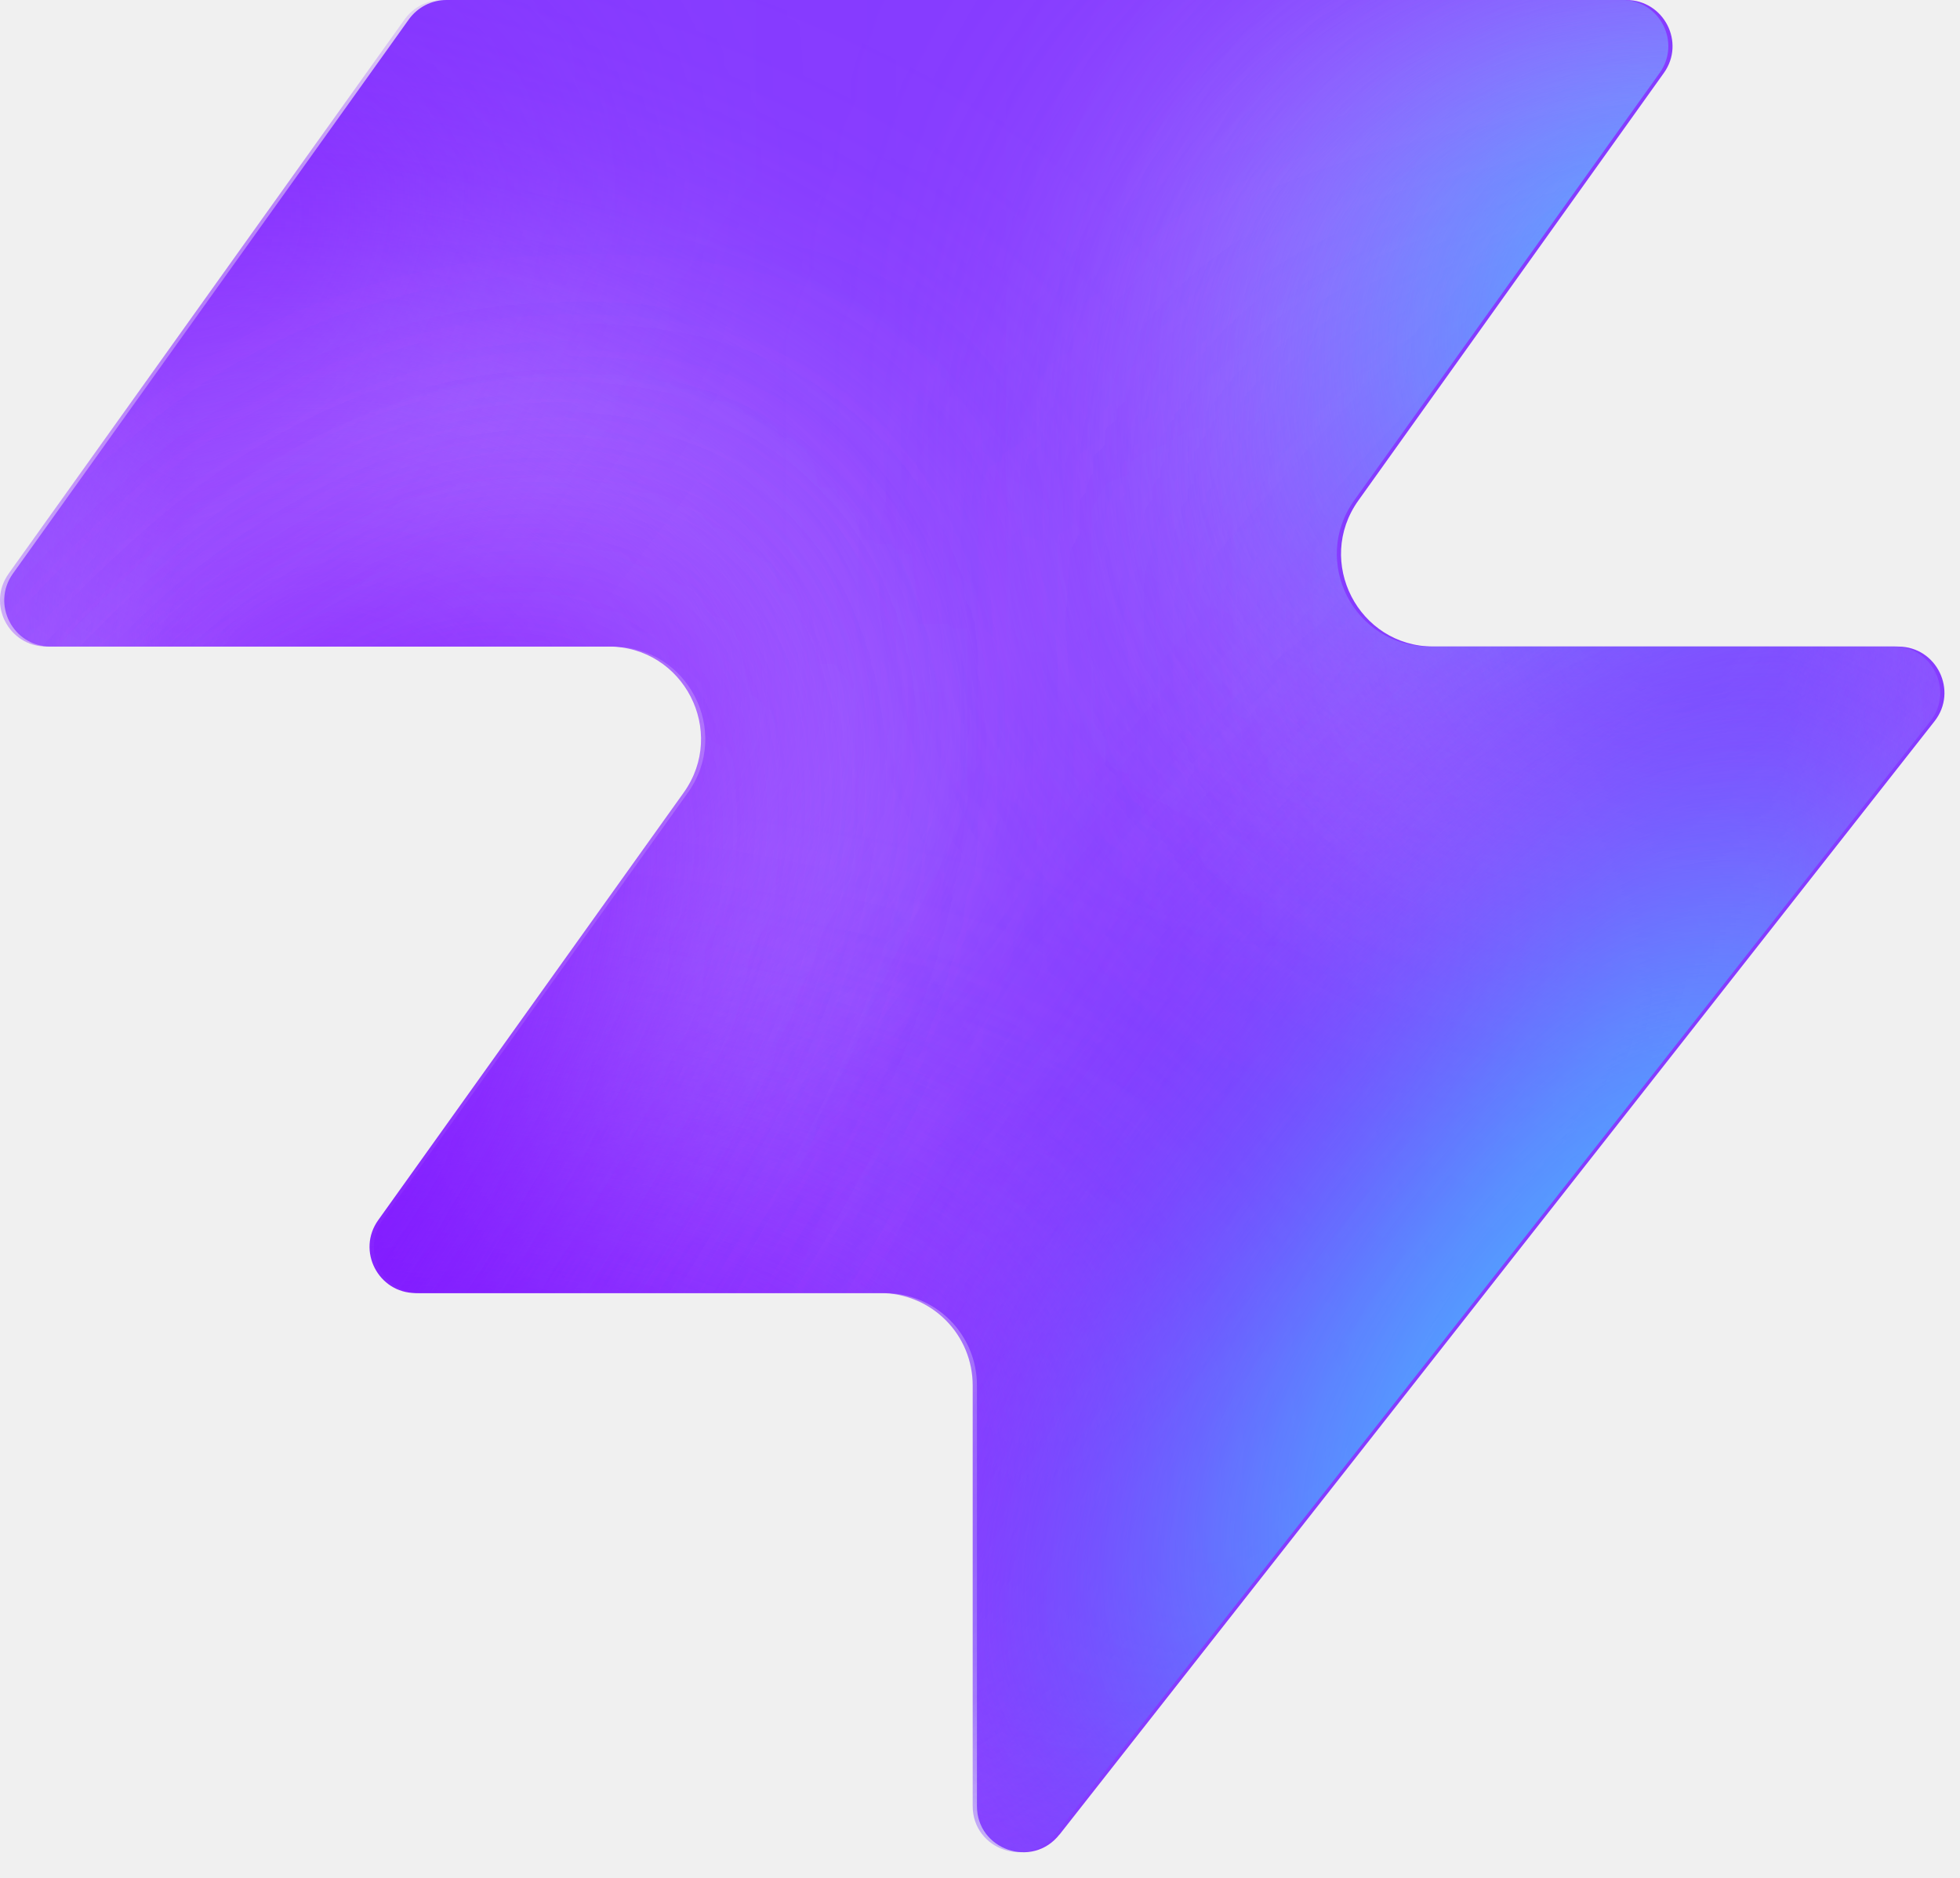
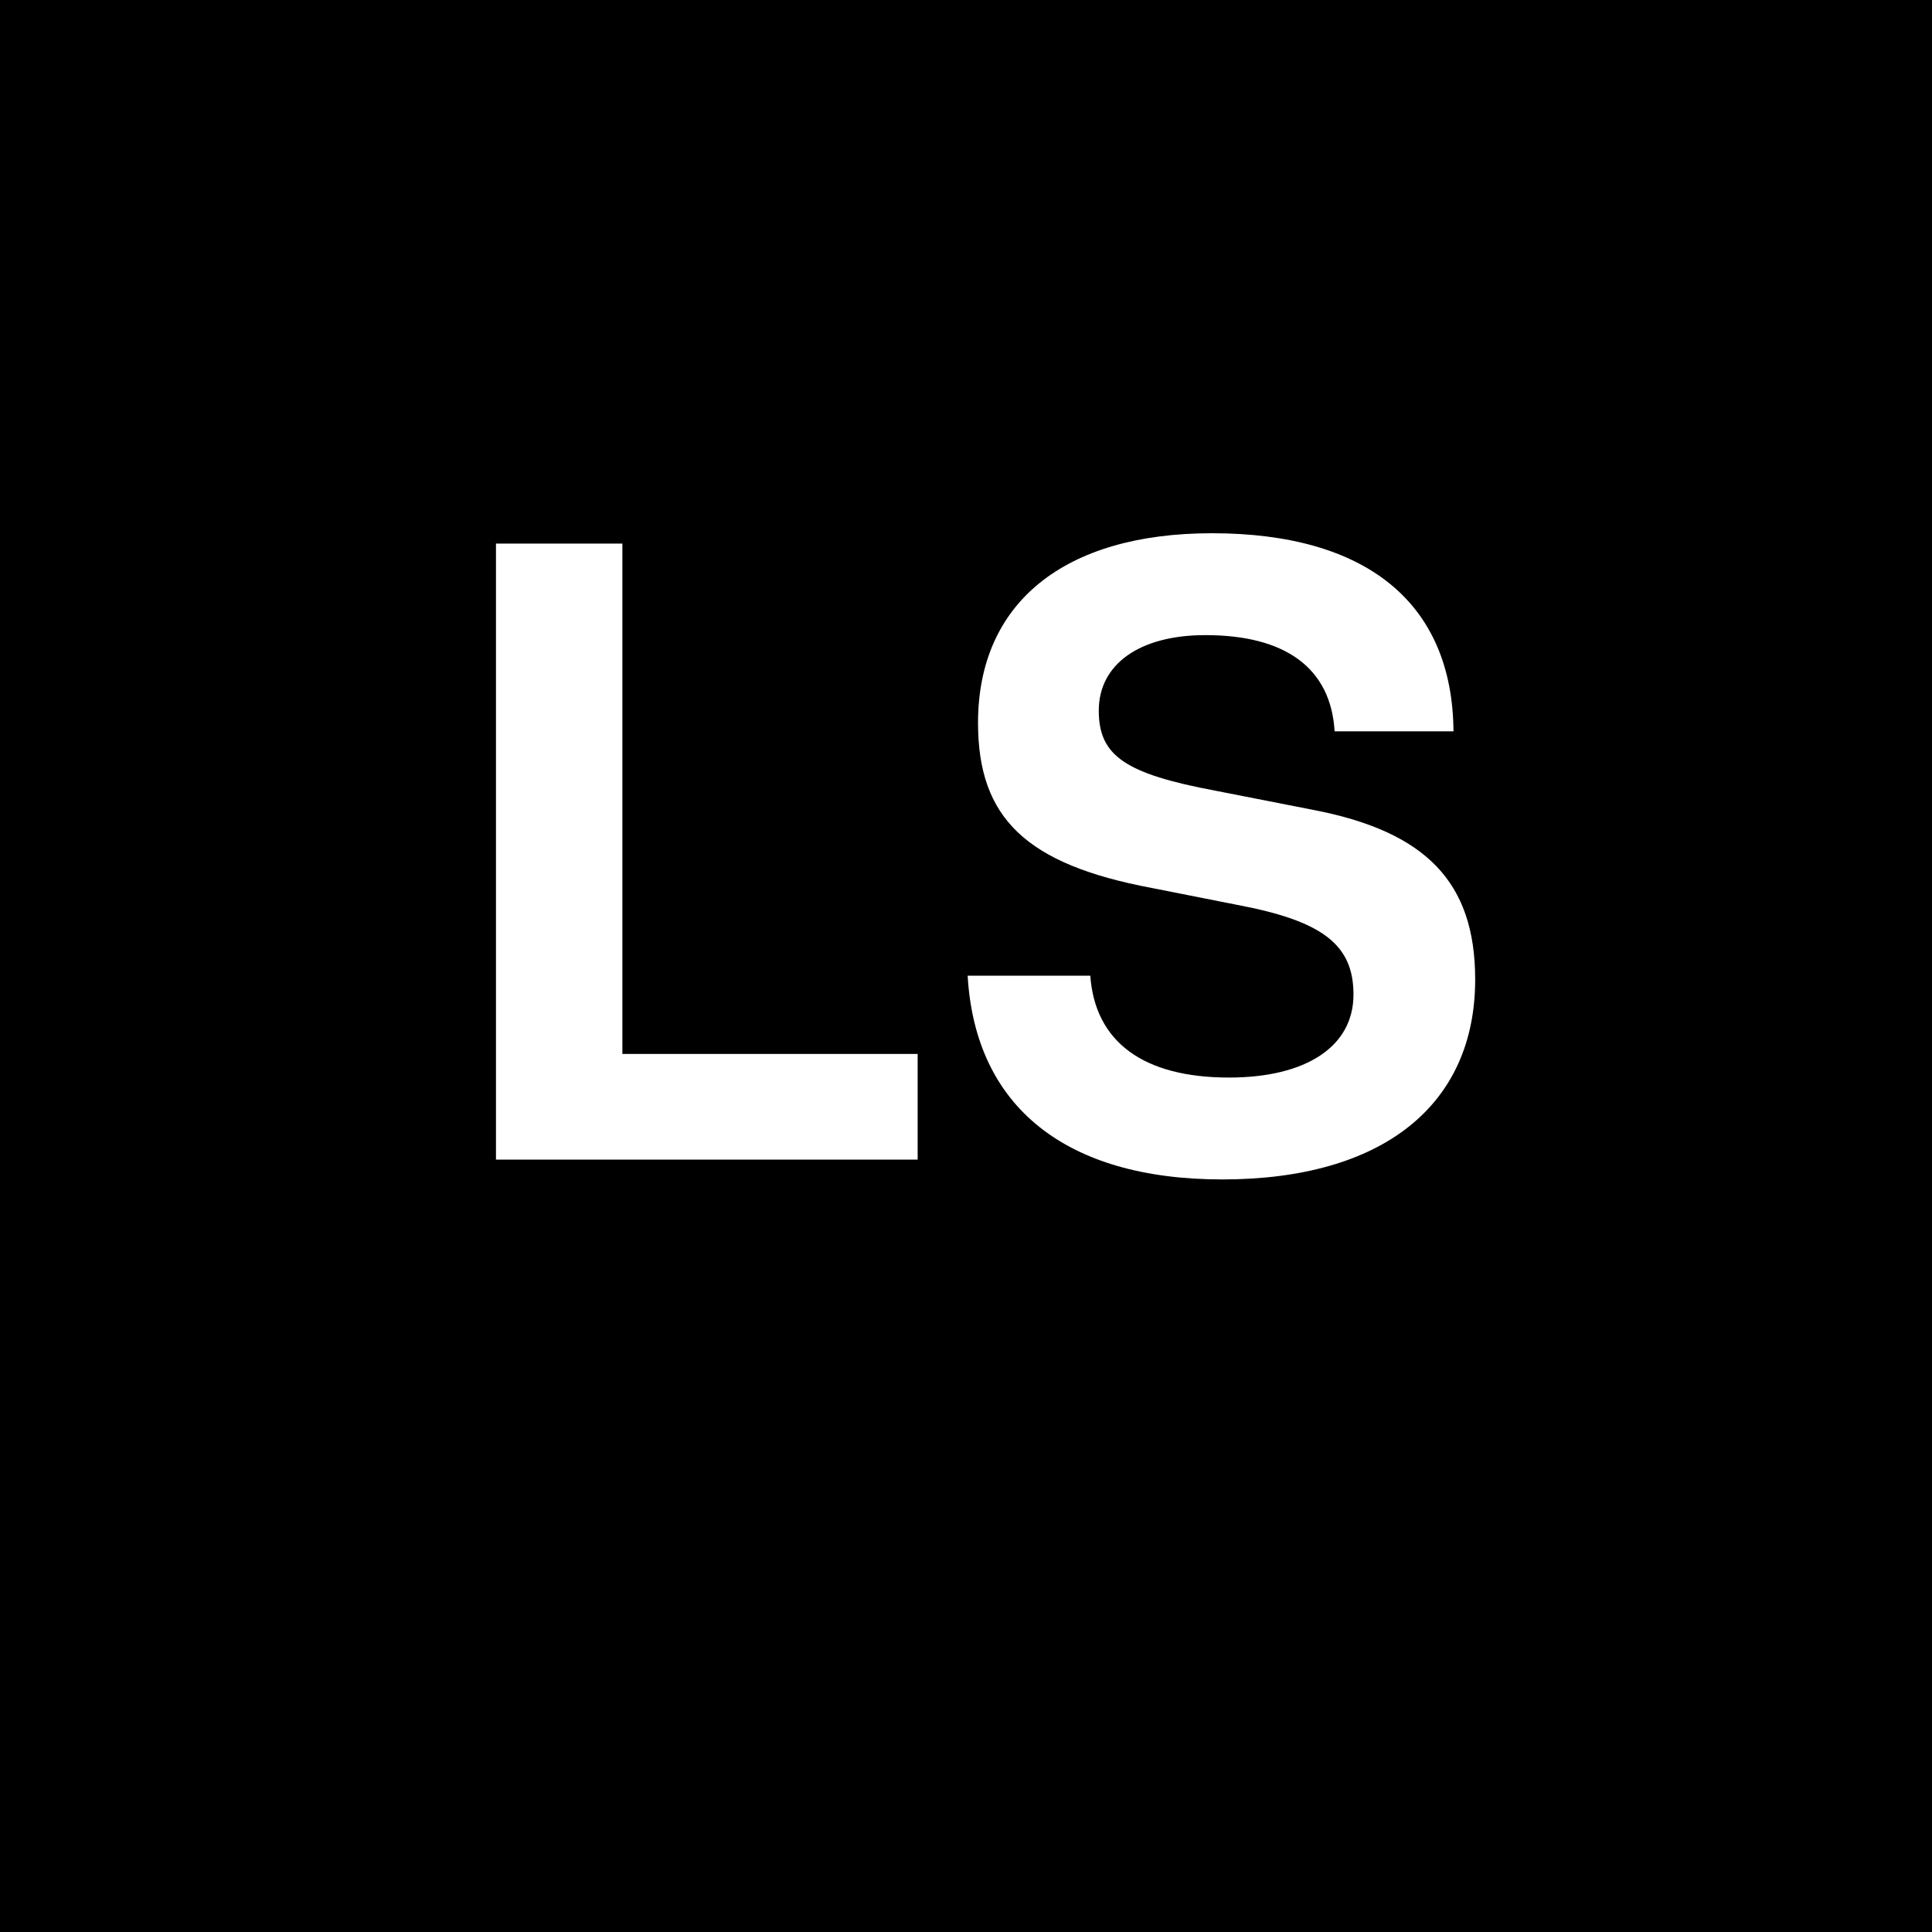
- <svg xmlns="http://www.w3.org/2000/svg" width="48" height="46" fill="none" viewBox="0 0 48 46">
-   <path fill="#863bff" d="M25.946 44.938c-.664.845-2.021.375-2.021-.698V33.937a2.26 2.26 0 0 0-2.262-2.262H10.287c-.92 0-1.456-1.04-.92-1.788l7.48-10.471c1.07-1.497 0-3.578-1.842-3.578H1.237c-.92 0-1.456-1.04-.92-1.788L10.013.474c.214-.297.556-.474.92-.474h28.894c.92 0 1.456 1.04.92 1.788l-7.48 10.471c-1.07 1.498 0 3.579 1.842 3.579h11.377c.943 0 1.473 1.088.89 1.83L25.947 44.94z" style="fill:#863bff;fill:color(display-p3 .525 .23 1);fill-opacity:1" />
-   <mask id="a" width="48" height="46" x="0" y="0" maskUnits="userSpaceOnUse" style="mask-type:alpha">
-     <path fill="#000" d="M25.842 44.938c-.664.844-2.021.375-2.021-.698V33.937a2.26 2.26 0 0 0-2.262-2.262H10.183c-.92 0-1.456-1.04-.92-1.788l7.48-10.471c1.07-1.498 0-3.579-1.842-3.579H1.133c-.92 0-1.456-1.04-.92-1.787L9.91.473c.214-.297.556-.474.92-.474h28.894c.92 0 1.456 1.04.92 1.788l-7.48 10.471c-1.07 1.498 0 3.578 1.842 3.578h11.377c.943 0 1.473 1.088.89 1.832L25.843 44.94z" style="fill:#000;fill-opacity:1" />
-   </mask>
-   <g mask="url(#a)">
-     <g filter="url(#b)">
-       <ellipse cx="5.508" cy="14.704" fill="#ede6ff" rx="5.508" ry="14.704" style="fill:#ede6ff;fill:color(display-p3 .927 .903 1);fill-opacity:1" transform="matrix(.00324 1 1 -.00324 -4.47 31.516)" />
-     </g>
-     <g filter="url(#c)">
-       <ellipse cx="10.399" cy="29.851" fill="#ede6ff" rx="10.399" ry="29.851" style="fill:#ede6ff;fill:color(display-p3 .927 .903 1);fill-opacity:1" transform="matrix(.00324 1 1 -.00324 -39.328 7.883)" />
-     </g>
-     <g filter="url(#d)">
-       <ellipse cx="5.508" cy="30.487" fill="#7e14ff" rx="5.508" ry="30.487" style="fill:#7e14ff;fill:color(display-p3 .492 .077 1);fill-opacity:1" transform="rotate(89.814 -25.913 -14.639)scale(1 -1)" />
-     </g>
-     <g filter="url(#e)">
-       <ellipse cx="5.508" cy="30.599" fill="#7e14ff" rx="5.508" ry="30.599" style="fill:#7e14ff;fill:color(display-p3 .492 .077 1);fill-opacity:1" transform="rotate(89.814 -32.644 -3.334)scale(1 -1)" />
-     </g>
-     <g filter="url(#f)">
-       <ellipse cx="5.508" cy="30.599" fill="#7e14ff" rx="5.508" ry="30.599" style="fill:#7e14ff;fill:color(display-p3 .492 .077 1);fill-opacity:1" transform="matrix(.00324 1 1 -.00324 -34.34 30.47)" />
-     </g>
-     <g filter="url(#g)">
-       <ellipse cx="14.072" cy="22.078" fill="#ede6ff" rx="14.072" ry="22.078" style="fill:#ede6ff;fill:color(display-p3 .927 .903 1);fill-opacity:1" transform="rotate(93.35 24.506 48.493)scale(-1 1)" />
-     </g>
-     <g filter="url(#h)">
-       <ellipse cx="3.47" cy="21.501" fill="#7e14ff" rx="3.47" ry="21.501" style="fill:#7e14ff;fill:color(display-p3 .492 .077 1);fill-opacity:1" transform="rotate(89.009 28.708 47.59)scale(-1 1)" />
-     </g>
-     <g filter="url(#i)">
-       <ellipse cx="3.47" cy="21.501" fill="#7e14ff" rx="3.47" ry="21.501" style="fill:#7e14ff;fill:color(display-p3 .492 .077 1);fill-opacity:1" transform="rotate(89.009 28.708 47.59)scale(-1 1)" />
-     </g>
-     <g filter="url(#j)">
-       <ellipse cx=".387" cy="8.972" fill="#7e14ff" rx="4.407" ry="29.108" style="fill:#7e14ff;fill:color(display-p3 .492 .077 1);fill-opacity:1" transform="rotate(39.51 .387 8.972)" />
-     </g>
-     <g filter="url(#k)">
-       <ellipse cx="47.523" cy="-6.092" fill="#7e14ff" rx="4.407" ry="29.108" style="fill:#7e14ff;fill:color(display-p3 .492 .077 1);fill-opacity:1" transform="rotate(37.892 47.523 -6.092)" />
-     </g>
-     <g filter="url(#l)">
-       <ellipse cx="41.412" cy="6.333" fill="#47bfff" rx="5.971" ry="9.665" style="fill:#47bfff;fill:color(display-p3 .28 .748 1);fill-opacity:1" transform="rotate(37.892 41.412 6.333)" />
-     </g>
-     <g filter="url(#m)">
-       <ellipse cx="-1.879" cy="38.332" fill="#7e14ff" rx="4.407" ry="29.108" style="fill:#7e14ff;fill:color(display-p3 .492 .077 1);fill-opacity:1" transform="rotate(37.892 -1.88 38.332)" />
-     </g>
-     <g filter="url(#n)">
-       <ellipse cx="-1.879" cy="38.332" fill="#7e14ff" rx="4.407" ry="29.108" style="fill:#7e14ff;fill:color(display-p3 .492 .077 1);fill-opacity:1" transform="rotate(37.892 -1.88 38.332)" />
-     </g>
-     <g filter="url(#o)">
-       <ellipse cx="35.651" cy="29.907" fill="#7e14ff" rx="4.407" ry="29.108" style="fill:#7e14ff;fill:color(display-p3 .492 .077 1);fill-opacity:1" transform="rotate(37.892 35.651 29.907)" />
-     </g>
-     <g filter="url(#p)">
-       <ellipse cx="38.418" cy="32.4" fill="#47bfff" rx="5.971" ry="15.297" style="fill:#47bfff;fill:color(display-p3 .28 .748 1);fill-opacity:1" transform="rotate(37.892 38.418 32.4)" />
-     </g>
-   </g>
-   <defs>
-     <filter id="b" width="60.045" height="41.654" x="-19.77" y="16.149" color-interpolation-filters="sRGB" filterUnits="userSpaceOnUse">
-       <feFlood flood-opacity="0" result="BackgroundImageFix" />
-       <feBlend in="SourceGraphic" in2="BackgroundImageFix" result="shape" />
-       <feGaussianBlur result="effect1_foregroundBlur_2002_17158" stdDeviation="7.659" />
-     </filter>
-     <filter id="c" width="90.34" height="51.437" x="-54.613" y="-7.533" color-interpolation-filters="sRGB" filterUnits="userSpaceOnUse">
-       <feFlood flood-opacity="0" result="BackgroundImageFix" />
-       <feBlend in="SourceGraphic" in2="BackgroundImageFix" result="shape" />
-       <feGaussianBlur result="effect1_foregroundBlur_2002_17158" stdDeviation="7.659" />
-     </filter>
-     <filter id="d" width="79.355" height="29.4" x="-49.64" y="2.03" color-interpolation-filters="sRGB" filterUnits="userSpaceOnUse">
-       <feFlood flood-opacity="0" result="BackgroundImageFix" />
-       <feBlend in="SourceGraphic" in2="BackgroundImageFix" result="shape" />
-       <feGaussianBlur result="effect1_foregroundBlur_2002_17158" stdDeviation="4.596" />
-     </filter>
-     <filter id="e" width="79.579" height="29.4" x="-45.045" y="20.029" color-interpolation-filters="sRGB" filterUnits="userSpaceOnUse">
-       <feFlood flood-opacity="0" result="BackgroundImageFix" />
-       <feBlend in="SourceGraphic" in2="BackgroundImageFix" result="shape" />
-       <feGaussianBlur result="effect1_foregroundBlur_2002_17158" stdDeviation="4.596" />
-     </filter>
-     <filter id="f" width="79.579" height="29.4" x="-43.513" y="21.178" color-interpolation-filters="sRGB" filterUnits="userSpaceOnUse">
-       <feFlood flood-opacity="0" result="BackgroundImageFix" />
-       <feBlend in="SourceGraphic" in2="BackgroundImageFix" result="shape" />
-       <feGaussianBlur result="effect1_foregroundBlur_2002_17158" stdDeviation="4.596" />
-     </filter>
-     <filter id="g" width="74.749" height="58.852" x="15.756" y="-17.901" color-interpolation-filters="sRGB" filterUnits="userSpaceOnUse">
-       <feFlood flood-opacity="0" result="BackgroundImageFix" />
-       <feBlend in="SourceGraphic" in2="BackgroundImageFix" result="shape" />
-       <feGaussianBlur result="effect1_foregroundBlur_2002_17158" stdDeviation="7.659" />
-     </filter>
-     <filter id="h" width="61.377" height="25.362" x="23.548" y="2.284" color-interpolation-filters="sRGB" filterUnits="userSpaceOnUse">
-       <feFlood flood-opacity="0" result="BackgroundImageFix" />
-       <feBlend in="SourceGraphic" in2="BackgroundImageFix" result="shape" />
-       <feGaussianBlur result="effect1_foregroundBlur_2002_17158" stdDeviation="4.596" />
-     </filter>
-     <filter id="i" width="61.377" height="25.362" x="23.548" y="2.284" color-interpolation-filters="sRGB" filterUnits="userSpaceOnUse">
-       <feFlood flood-opacity="0" result="BackgroundImageFix" />
-       <feBlend in="SourceGraphic" in2="BackgroundImageFix" result="shape" />
-       <feGaussianBlur result="effect1_foregroundBlur_2002_17158" stdDeviation="4.596" />
-     </filter>
-     <filter id="j" width="56.045" height="63.649" x="-27.636" y="-22.853" color-interpolation-filters="sRGB" filterUnits="userSpaceOnUse">
-       <feFlood flood-opacity="0" result="BackgroundImageFix" />
-       <feBlend in="SourceGraphic" in2="BackgroundImageFix" result="shape" />
-       <feGaussianBlur result="effect1_foregroundBlur_2002_17158" stdDeviation="4.596" />
-     </filter>
-     <filter id="k" width="54.814" height="64.646" x="20.116" y="-38.415" color-interpolation-filters="sRGB" filterUnits="userSpaceOnUse">
-       <feFlood flood-opacity="0" result="BackgroundImageFix" />
-       <feBlend in="SourceGraphic" in2="BackgroundImageFix" result="shape" />
-       <feGaussianBlur result="effect1_foregroundBlur_2002_17158" stdDeviation="4.596" />
-     </filter>
-     <filter id="l" width="33.541" height="35.313" x="24.641" y="-11.323" color-interpolation-filters="sRGB" filterUnits="userSpaceOnUse">
-       <feFlood flood-opacity="0" result="BackgroundImageFix" />
-       <feBlend in="SourceGraphic" in2="BackgroundImageFix" result="shape" />
-       <feGaussianBlur result="effect1_foregroundBlur_2002_17158" stdDeviation="4.596" />
-     </filter>
-     <filter id="m" width="54.814" height="64.646" x="-29.286" y="6.009" color-interpolation-filters="sRGB" filterUnits="userSpaceOnUse">
-       <feFlood flood-opacity="0" result="BackgroundImageFix" />
-       <feBlend in="SourceGraphic" in2="BackgroundImageFix" result="shape" />
-       <feGaussianBlur result="effect1_foregroundBlur_2002_17158" stdDeviation="4.596" />
-     </filter>
-     <filter id="n" width="54.814" height="64.646" x="-29.286" y="6.009" color-interpolation-filters="sRGB" filterUnits="userSpaceOnUse">
-       <feFlood flood-opacity="0" result="BackgroundImageFix" />
-       <feBlend in="SourceGraphic" in2="BackgroundImageFix" result="shape" />
-       <feGaussianBlur result="effect1_foregroundBlur_2002_17158" stdDeviation="4.596" />
-     </filter>
-     <filter id="o" width="54.814" height="64.646" x="8.244" y="-2.416" color-interpolation-filters="sRGB" filterUnits="userSpaceOnUse">
-       <feFlood flood-opacity="0" result="BackgroundImageFix" />
-       <feBlend in="SourceGraphic" in2="BackgroundImageFix" result="shape" />
-       <feGaussianBlur result="effect1_foregroundBlur_2002_17158" stdDeviation="4.596" />
-     </filter>
-     <filter id="p" width="39.409" height="43.623" x="18.713" y="10.588" color-interpolation-filters="sRGB" filterUnits="userSpaceOnUse">
-       <feFlood flood-opacity="0" result="BackgroundImageFix" />
-       <feBlend in="SourceGraphic" in2="BackgroundImageFix" result="shape" />
-       <feGaussianBlur result="effect1_foregroundBlur_2002_17158" stdDeviation="4.596" />
-     </filter>
-   </defs>
+ <svg xmlns="http://www.w3.org/2000/svg" viewBox="0 0 32 32">
+   <rect width="32" height="32" fill="#000" />
+   <text x="50%" y="50%" dominant-baseline="central" text-anchor="middle" font-family="Helvetica, Arial, sans-serif" font-size="14" font-weight="bold" fill="#fff">LS</text>
</svg>
